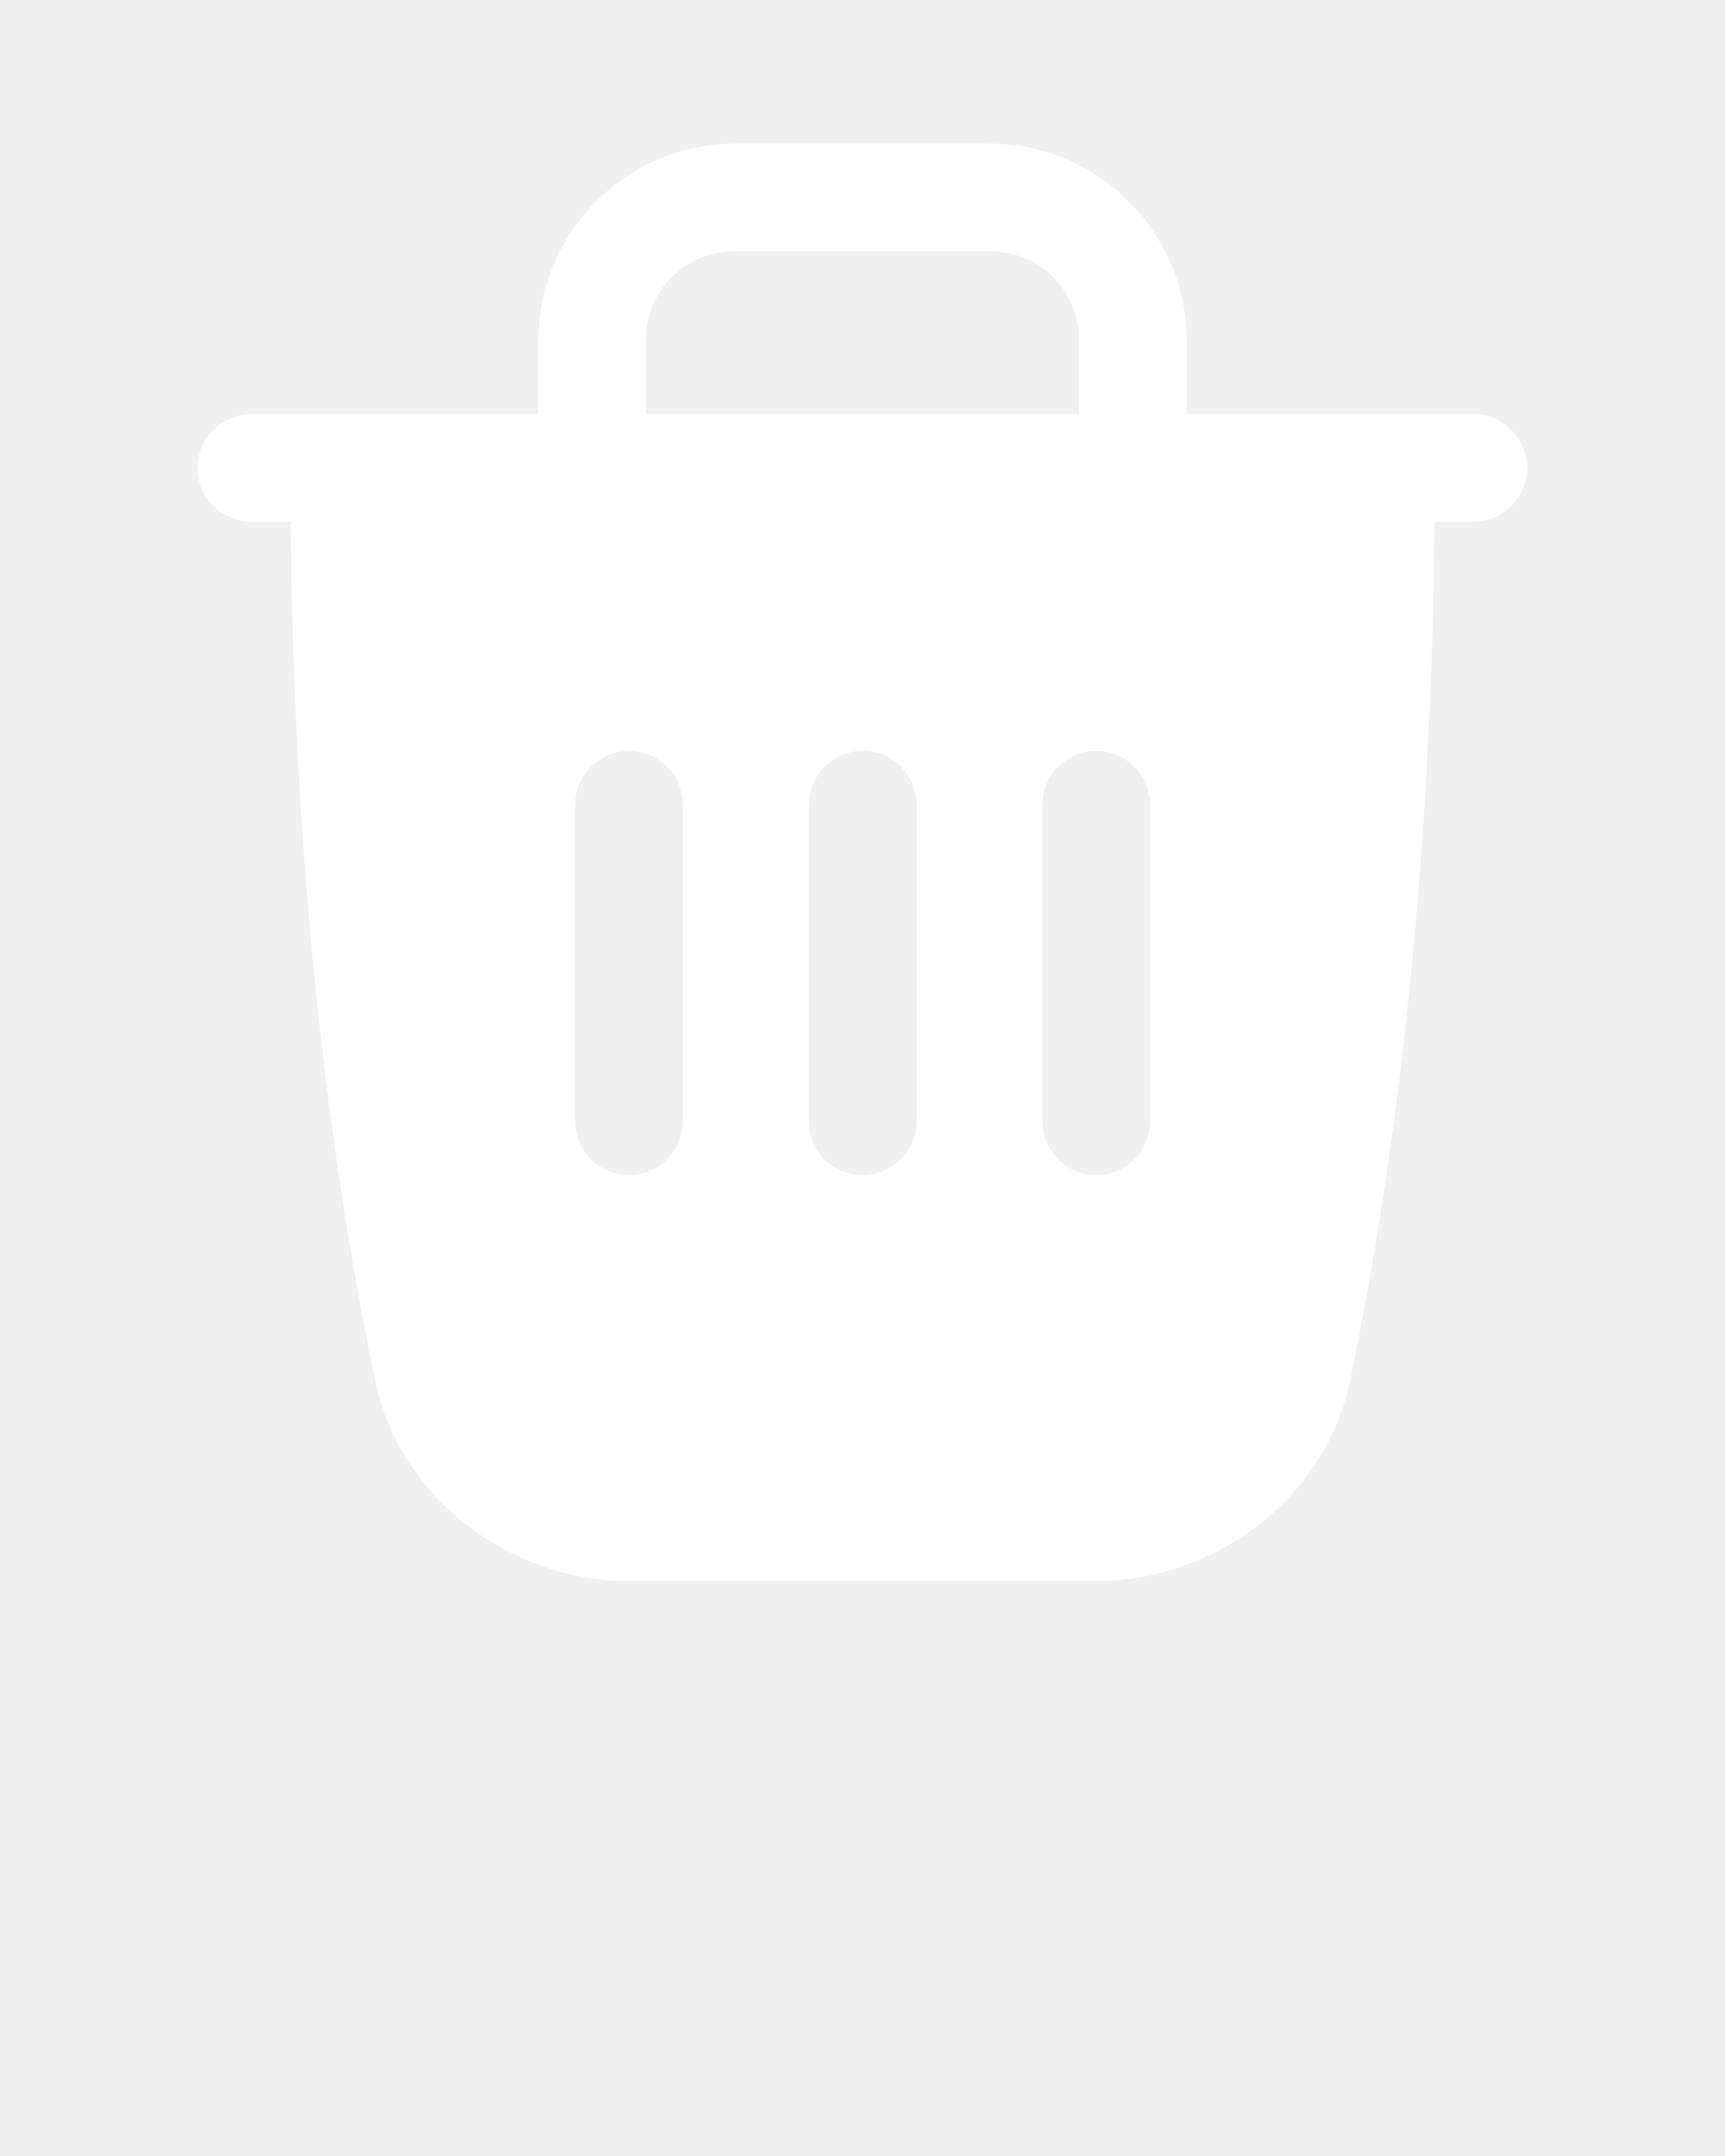
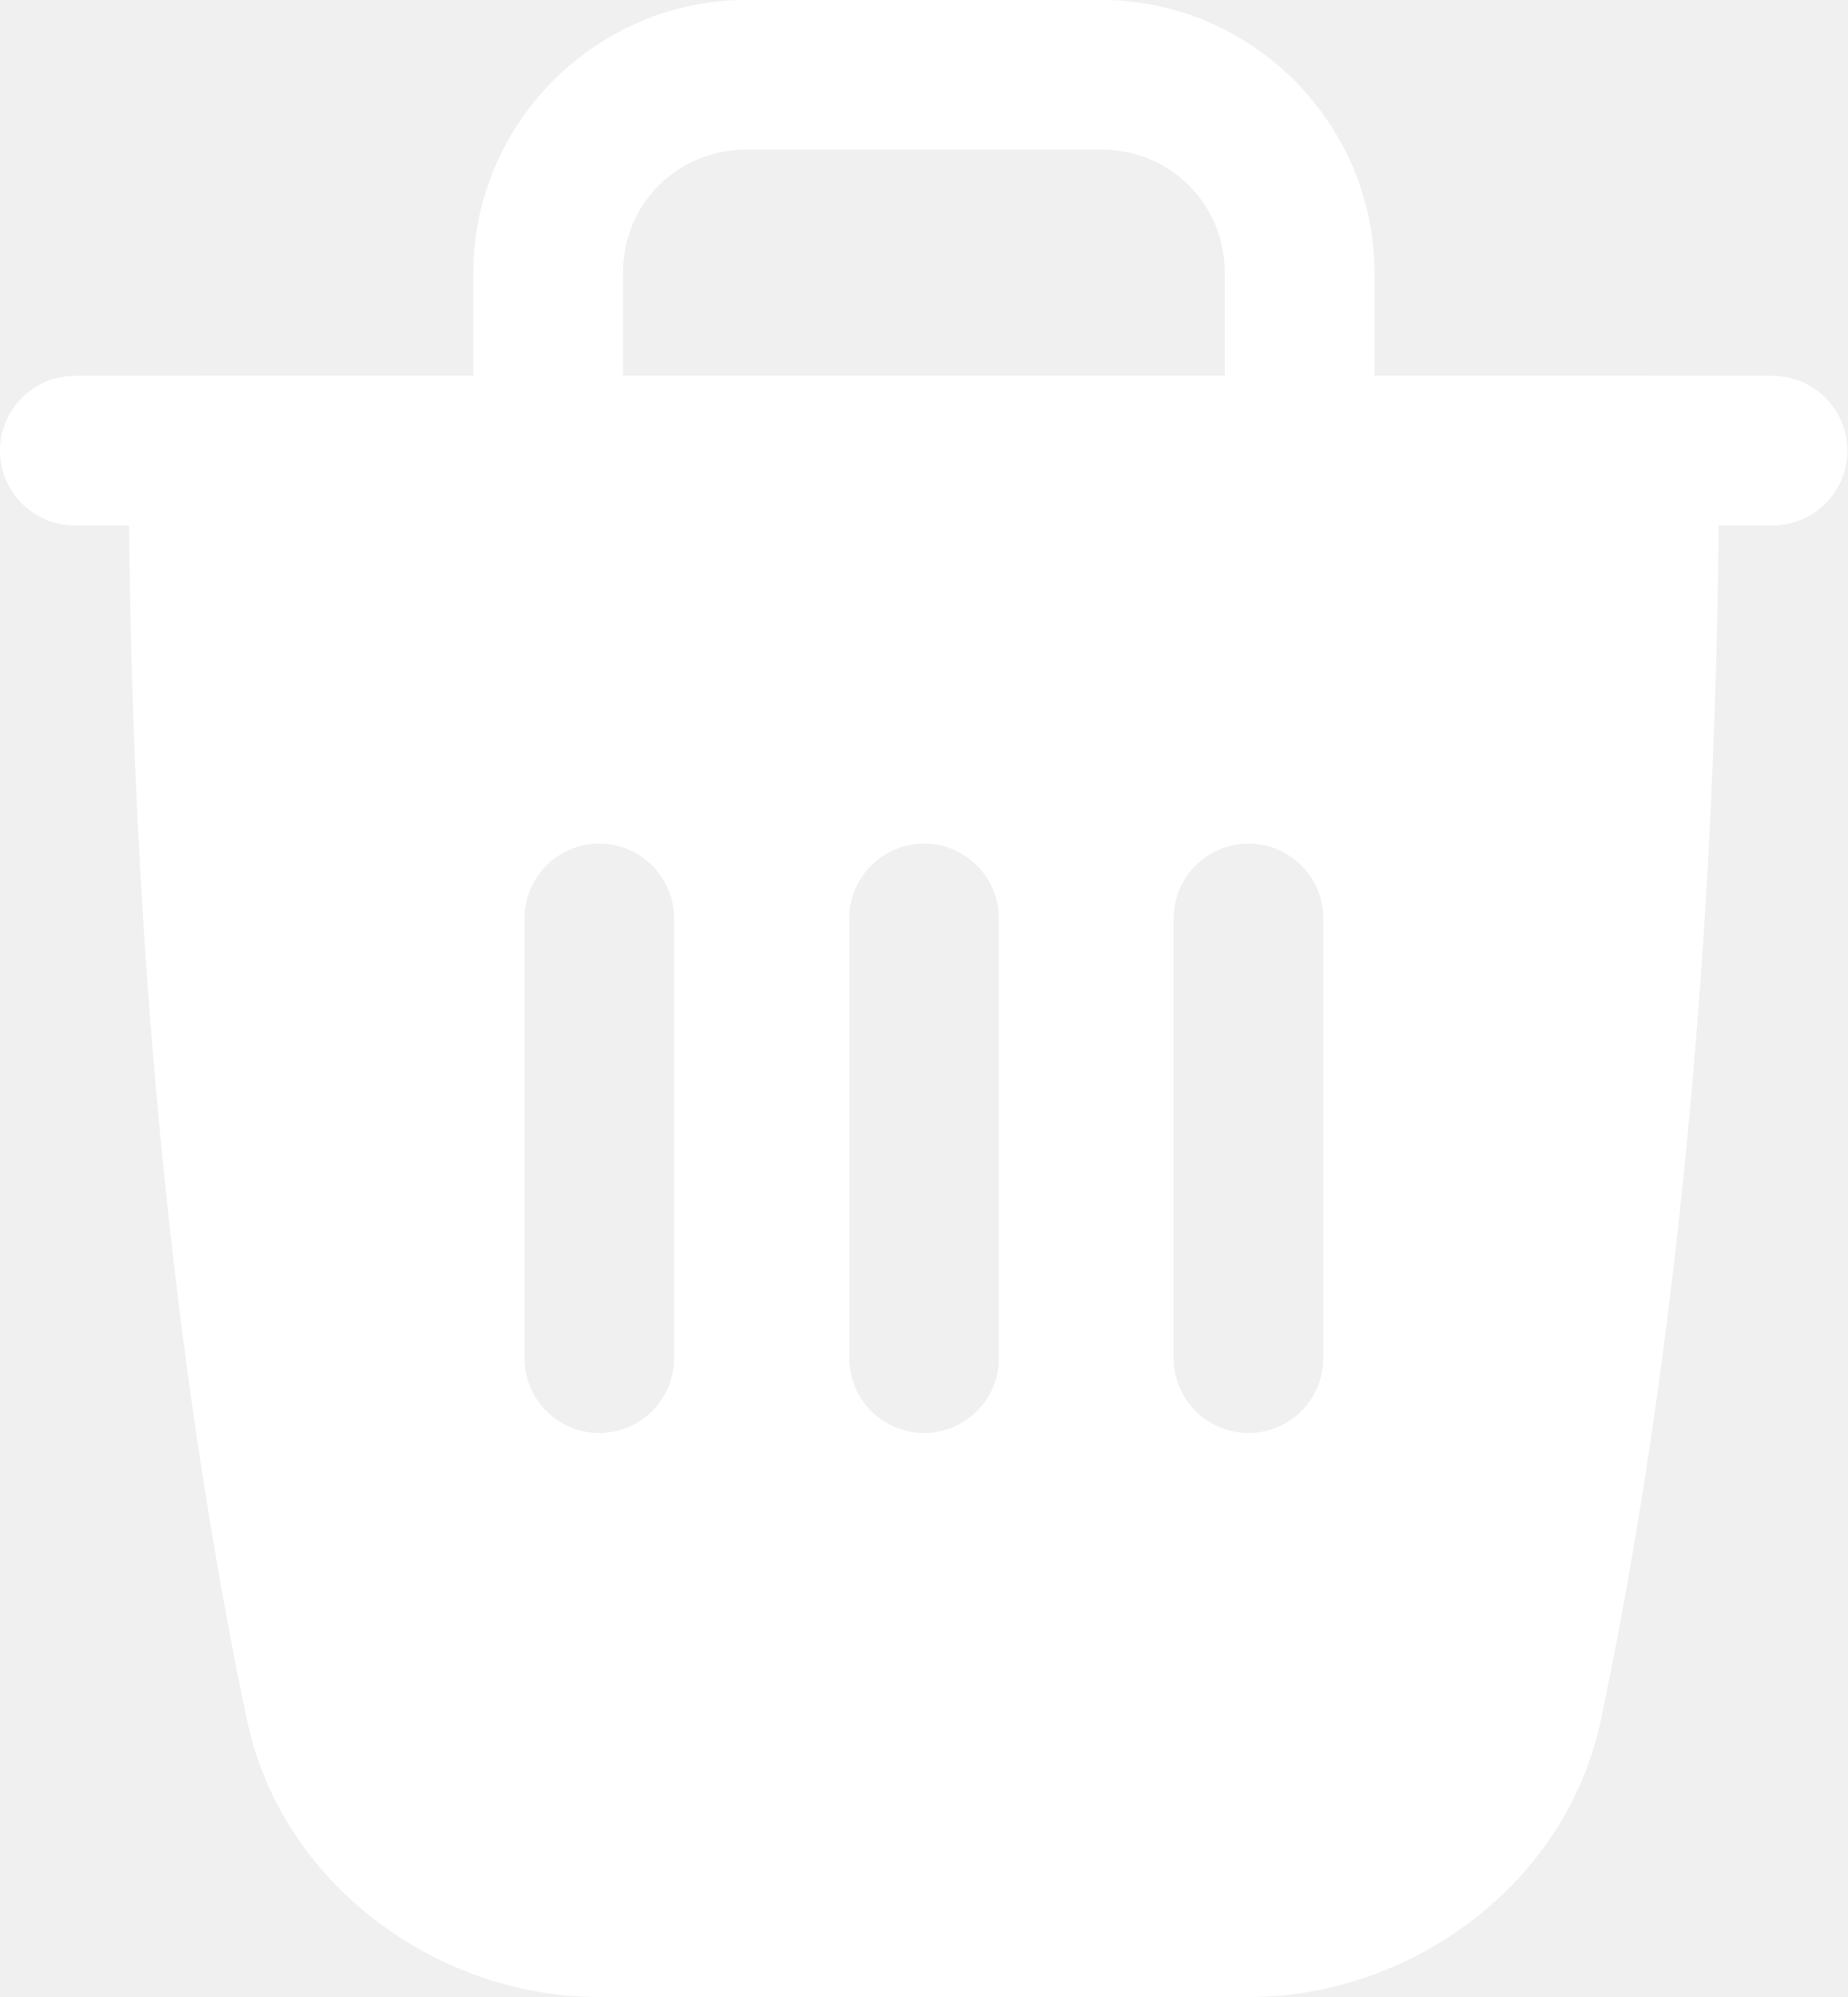
- <svg viewBox="0 0 12.7 15.875" x="0px" y="0px">
-   <g transform="translate(-46.50593,-148.4424)">
-     <path style="" d="M 49.041 151.492 A 0.397 0.397 0 0 0 48.643 151.889 C 48.643 155.049 48.999 157.335 49.27 158.617 C 49.452 159.482 50.272 160.084 51.135 160.084 L 54.578 160.084 C 55.44 160.084 56.261 159.483 56.443 158.619 C 56.714 157.337 57.07 155.05 57.07 151.889 A 0.397 0.397 0 0 0 56.674 151.492 L 49.041 151.492 z M 51.137 153.971 A 0.397 0.397 0 0 1 51.533 154.368 L 51.533 156.696 A 0.397 0.397 0 0 1 51.137 157.095 A 0.397 0.397 0 0 1 50.74 156.696 L 50.74 154.368 A 0.397 0.397 0 0 1 51.137 153.971 z M 52.857 153.971 A 0.397 0.397 0 0 1 53.254 154.368 L 53.254 156.696 A 0.397 0.397 0 0 1 52.857 157.095 A 0.397 0.397 0 0 1 52.461 156.696 L 52.461 154.368 A 0.397 0.397 0 0 1 52.857 153.971 z M 54.576 153.971 A 0.397 0.397 0 0 1 54.973 154.368 L 54.973 156.696 A 0.397 0.397 0 0 1 54.576 157.095 A 0.397 0.397 0 0 1 54.18 156.696 L 54.18 154.368 A 0.397 0.397 0 0 1 54.576 153.971 z " fill="white" fill-opacity="1" stroke="none" stop-color="#000000" />
-     <path style="color:#000000;" d="m 51.916,149.5 c -0.795,0 -1.447,0.652 -1.447,1.447 v 0.941 a 0.397,0.397 0 0 0 0.396,0.396 0.397,0.397 0 0 0 0.396,-0.396 v -0.941 c 0,-0.366 0.288,-0.654 0.654,-0.654 h 1.881 c 0.366,0 0.654,0.288 0.654,0.654 v 0.941 a 0.397,0.397 0 0 0 0.396,0.396 0.397,0.397 0 0 0 0.396,-0.396 v -0.941 c 0,-0.795 -0.652,-1.447 -1.447,-1.447 z" fill="white" stroke-linecap="round" stroke-linejoin="round" />
-     <path style="color:#000000;" d="m 48.357,151.492 a 0.397,0.397 0 0 0 -0.396,0.396 0.397,0.397 0 0 0 0.396,0.396 h 8.996 A 0.397,0.397 0 0 0 57.75,151.889 0.397,0.397 0 0 0 57.354,151.492 Z" fill="white" stroke-linecap="round" stroke-linejoin="round" />
+ <svg viewBox="0 0 9.789 10.584" x="0px" y="0px">
+   <g>
+     <path style="" d="M 1.08 1.992 A 0.397 0.397 0 0 0 0.682 2.389 C 0.682 5.549 1.039 7.835 1.309 9.117 C 1.491 9.982 2.312 10.584 3.174 10.584 L 6.617 10.584 C 7.479 10.584 8.3 9.983 8.482 9.119 C 8.753 7.838 9.109 5.55 9.109 2.389 A 0.397 0.397 0 0 0 8.713 1.992 L 1.08 1.992 Z M 3.176 4.471 A 0.397 0.397 0 0 1 3.572 4.868 L 3.572 7.196 A 0.397 0.397 0 0 1 3.176 7.595 A 0.397 0.397 0 0 1 2.779 7.196 L 2.779 4.868 A 0.397 0.397 0 0 1 3.176 4.471 Z M 4.897 4.471 A 0.397 0.397 0 0 1 5.293 4.868 L 5.293 7.196 A 0.397 0.397 0 0 1 4.897 7.595 A 0.397 0.397 0 0 1 4.5 7.196 L 4.5 4.868 A 0.397 0.397 0 0 1 4.897 4.471 Z M 6.615 4.471 A 0.397 0.397 0 0 1 7.012 4.868 L 7.012 7.196 A 0.397 0.397 0 0 1 6.615 7.595 A 0.397 0.397 0 0 1 6.219 7.196 L 6.219 4.868 A 0.397 0.397 0 0 1 6.615 4.471 Z" fill="white" fill-opacity="1" stroke="none" stop-color="#000000" />
+     <path style="color:#000000;" d="M 3.955 0 C 3.16 0 2.508 0.652 2.508 1.447 V 2.389 A 0.397 0.397 0 0 0 2.904 2.785 A 0.397 0.397 0 0 0 3.301 2.389 V 1.447 C 3.301 1.081 3.589 0.793 3.955 0.793 H 5.836 C 6.202 0.793 6.49 1.081 6.49 1.447 V 2.389 A 0.397 0.397 0 0 0 6.887 2.785 A 0.397 0.397 0 0 0 7.283 2.389 V 1.447 C 7.283 0.652 6.631 0 5.836 0 Z" fill="white" stroke-linecap="round" stroke-linejoin="round" />
+     <path style="color:#000000;" d="M 0.397 1.992 A 0.397 0.397 0 0 0 0 2.389 A 0.397 0.397 0 0 0 0.397 2.785 H 9.393 A 0.397 0.397 0 0 0 9.789 2.389 A 0.397 0.397 0 0 0 9.393 1.992 Z" fill="white" stroke-linecap="round" stroke-linejoin="round" />
  </g>
</svg>
